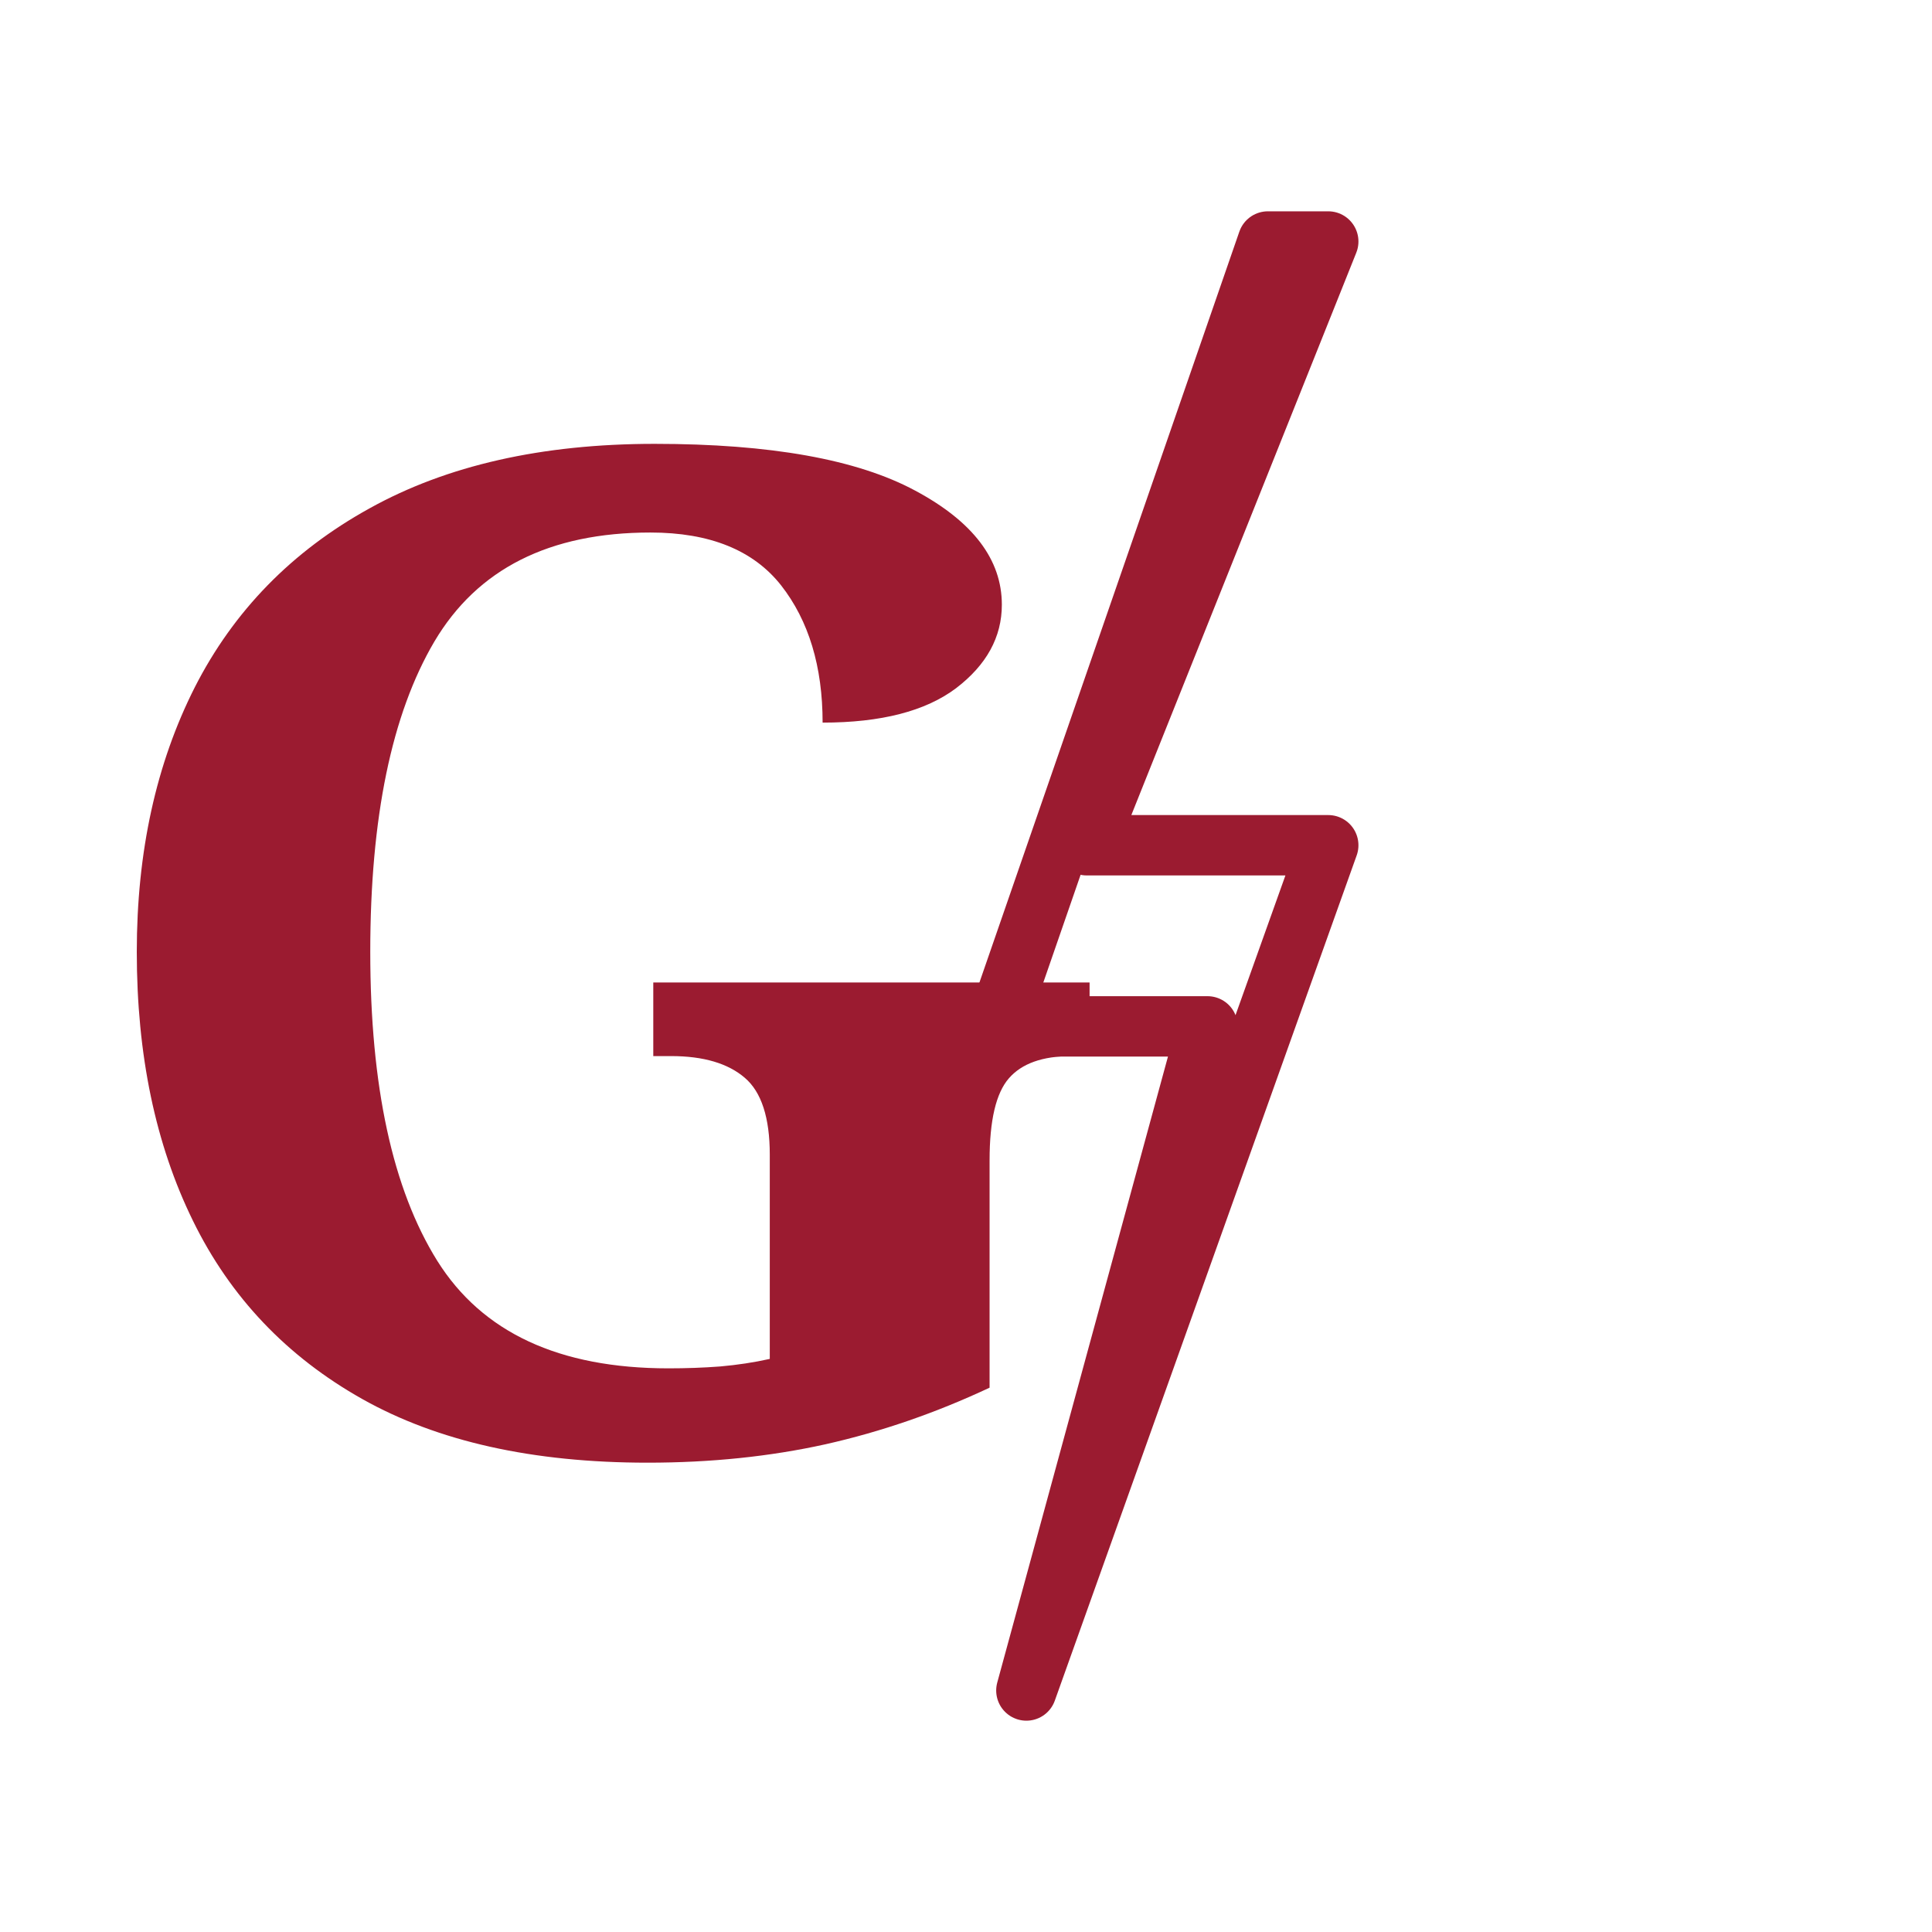
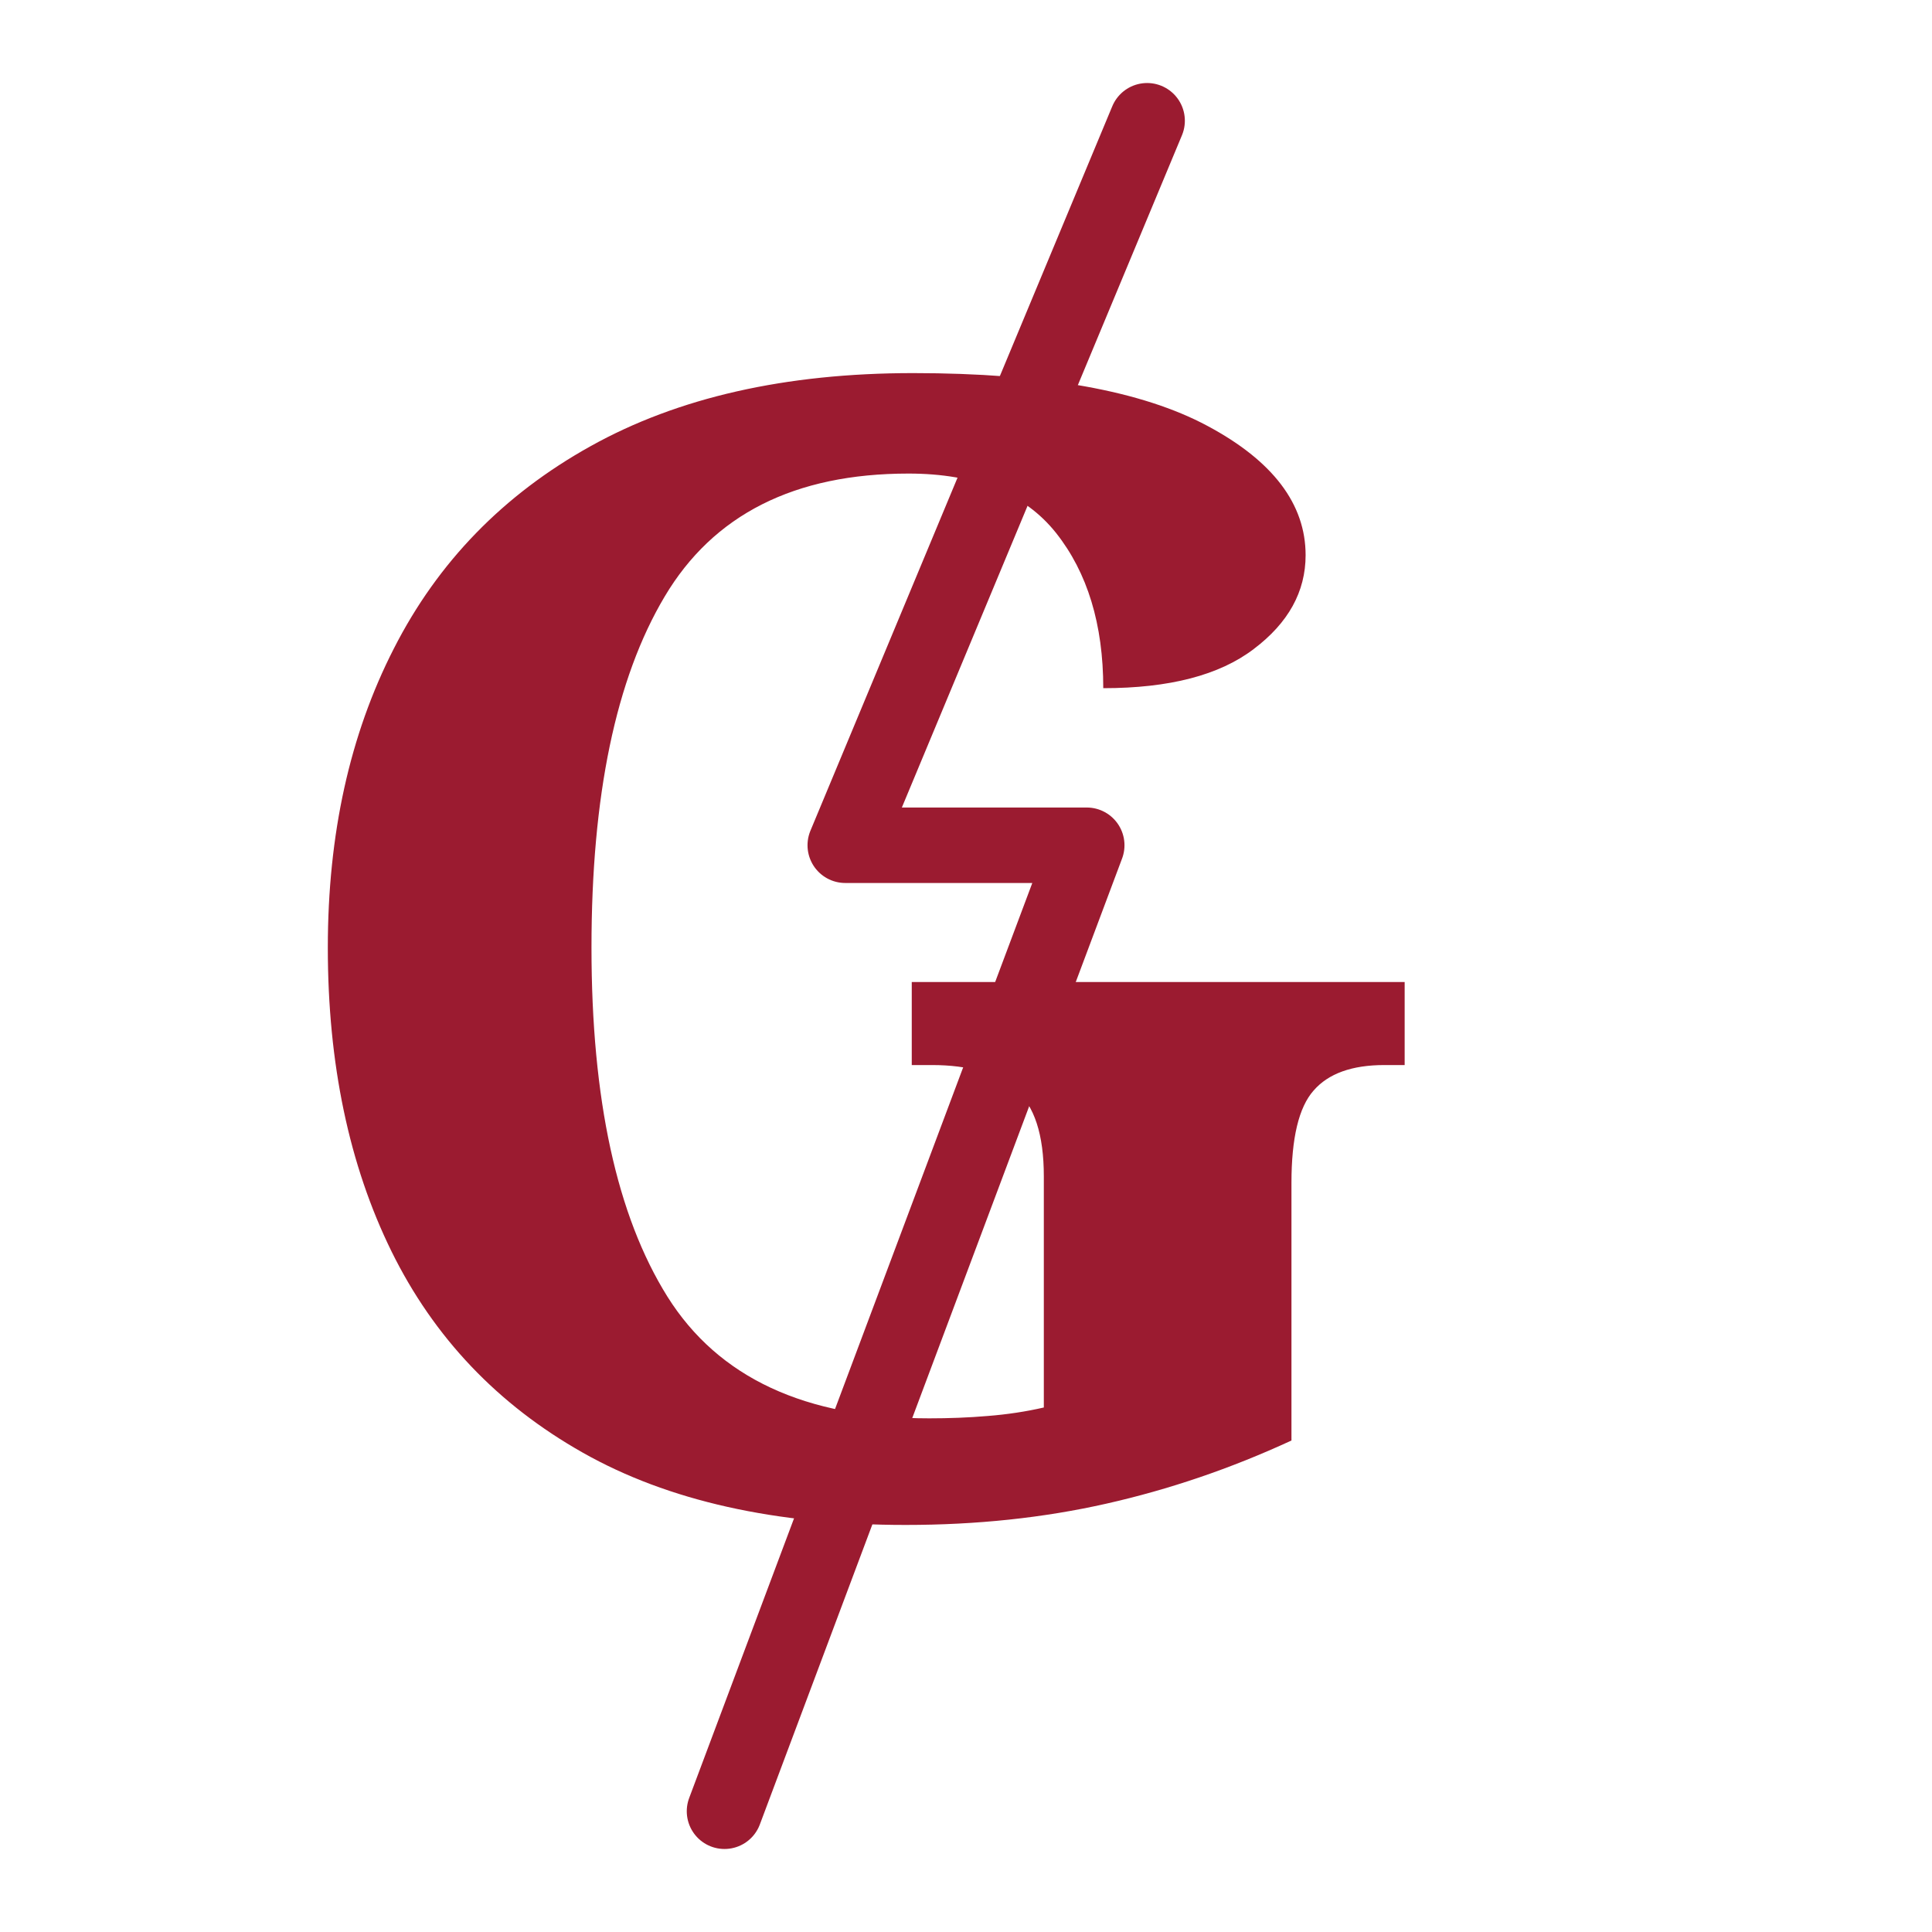
<svg xmlns="http://www.w3.org/2000/svg" viewBox="0 0 64 64">
-   <text x="2" y="48" font-family="Georgia, serif" font-size="46" font-weight="700" fill="#9b1b30">G</text>
-   <path d="M44 8 L36 28 L44 28 L34 56 L40 34 L33 34 L42 8 Z" fill="none" stroke="#9b1b30" stroke-width="2" stroke-linejoin="round" />
+   <text x="8" y="50" font-family="Georgia, serif" font-size="52" font-weight="700" fill="#9b1b30">G</text>
+   <path d="M38 4 L28 28 L36 28 L24 60" fill="none" stroke="#9b1b30" stroke-width="2.5" stroke-linecap="round" stroke-linejoin="round" />
</svg>
